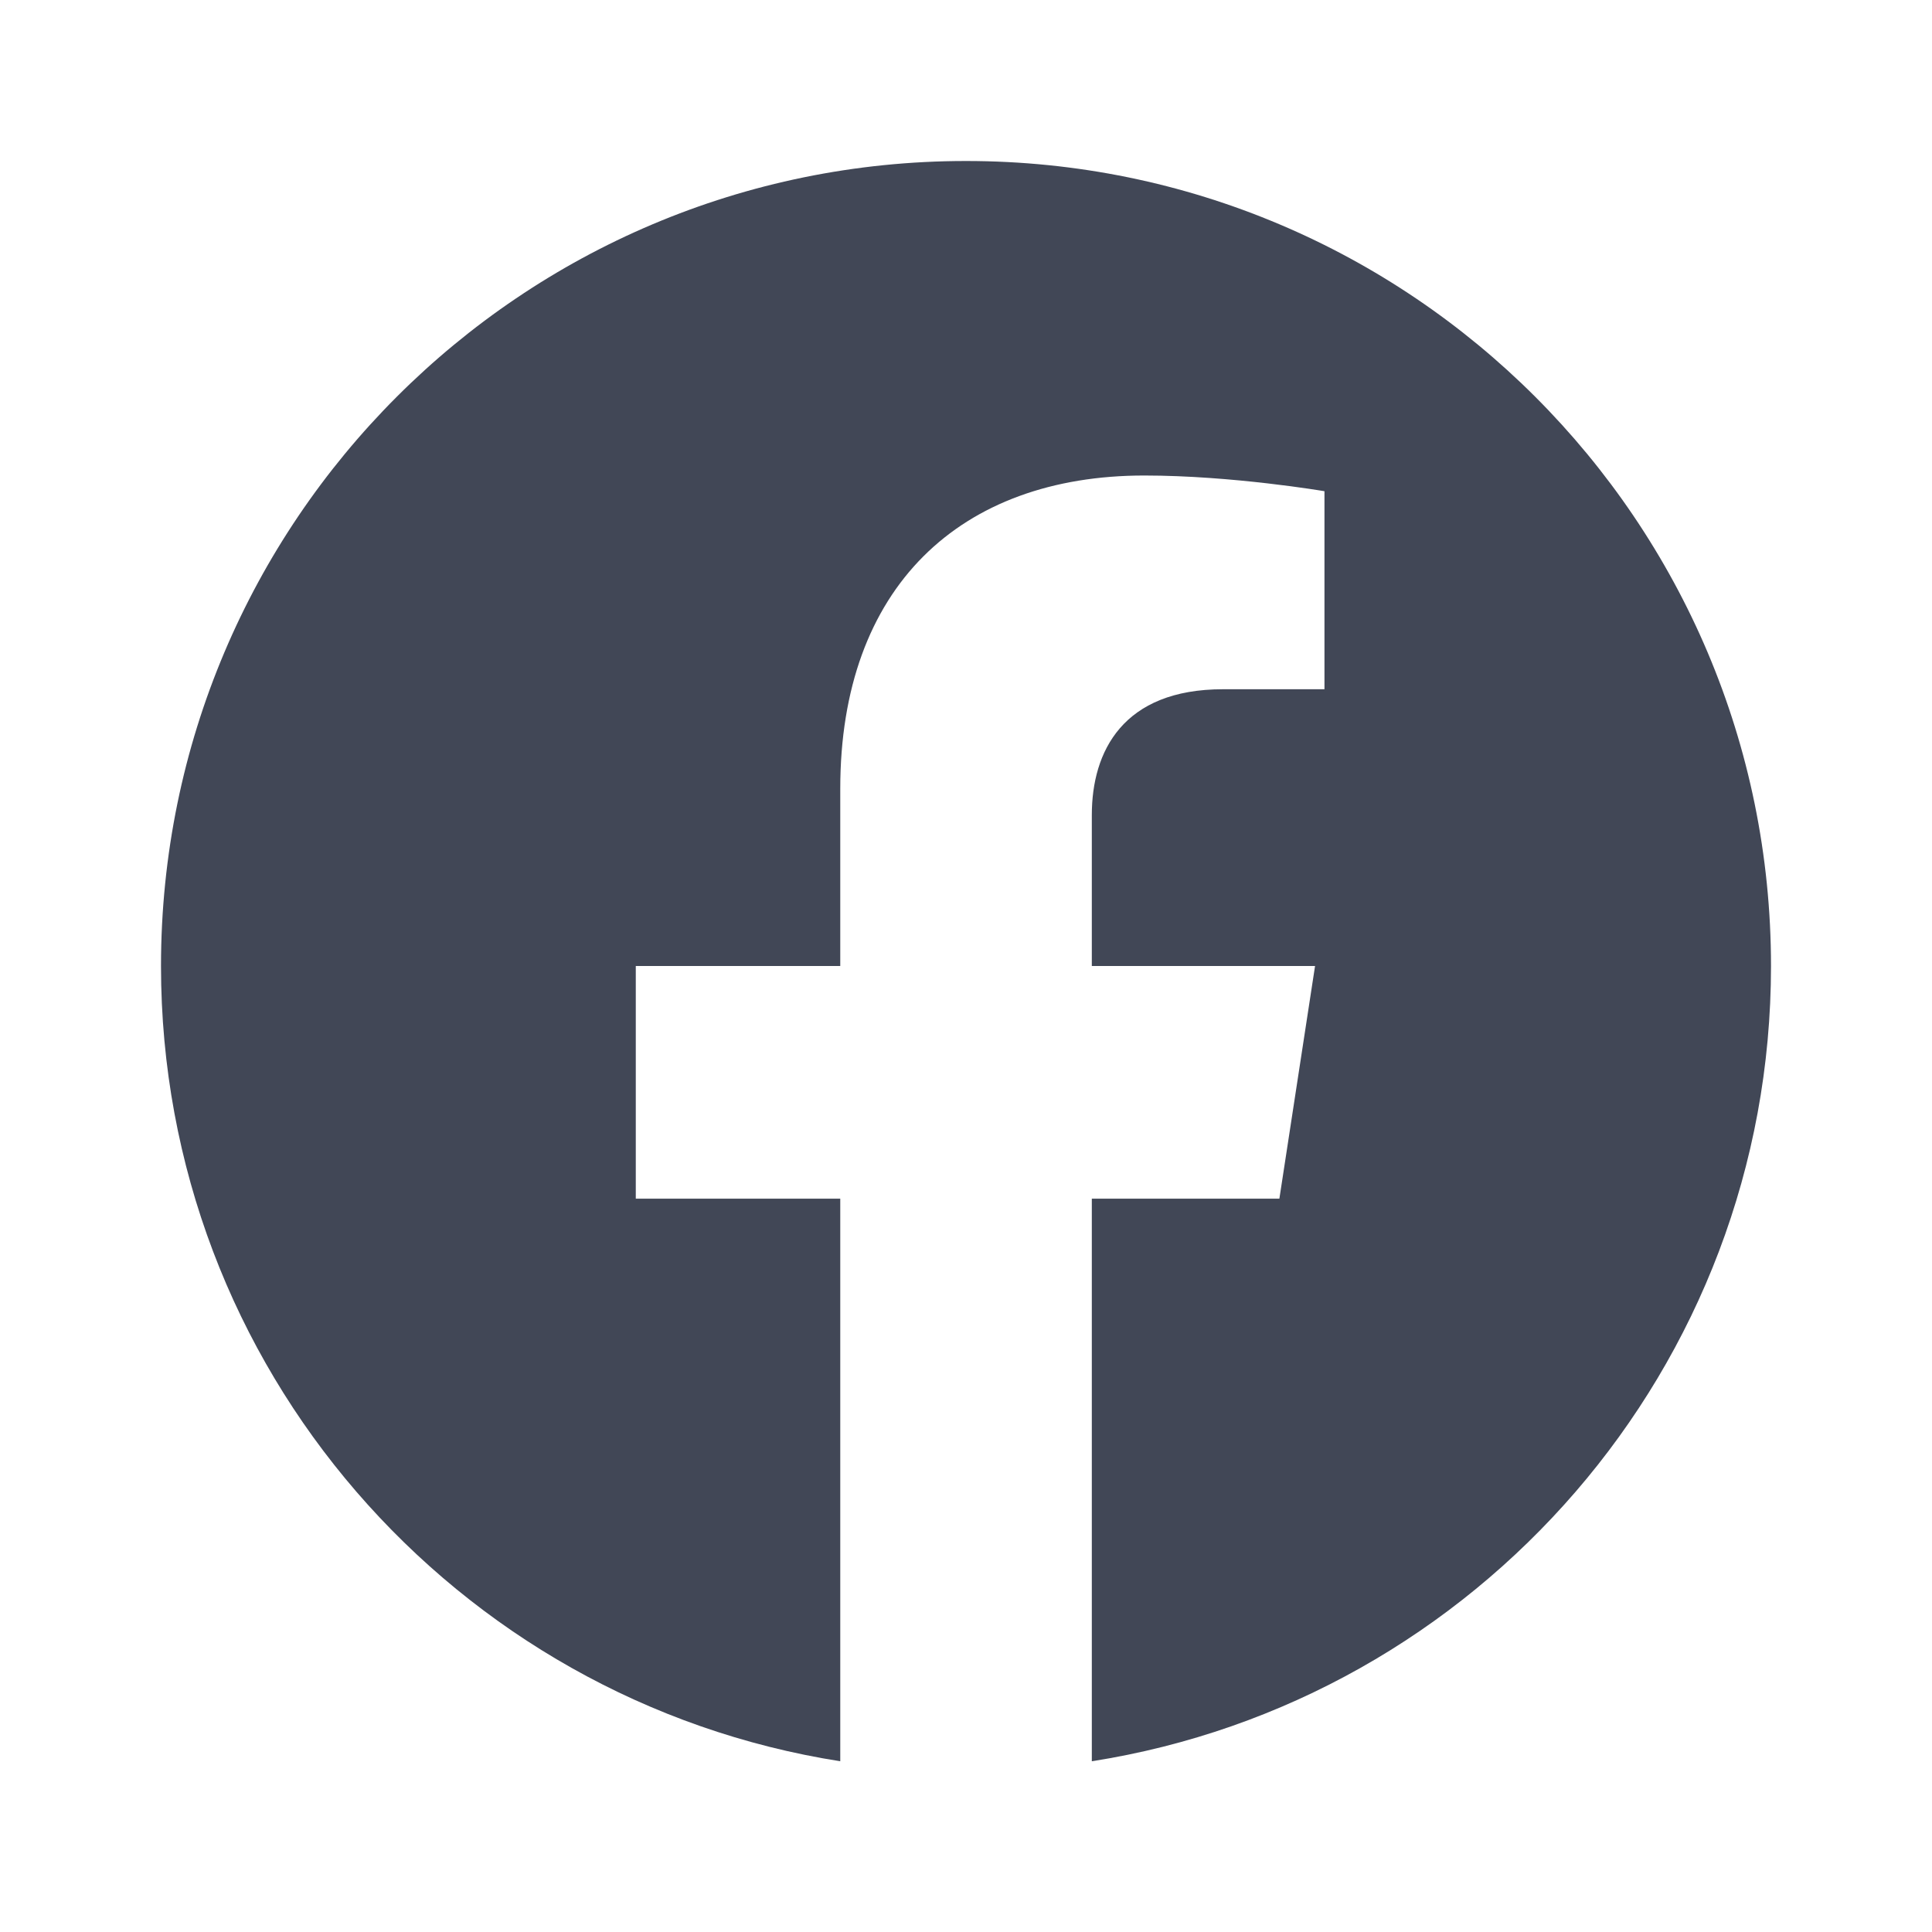
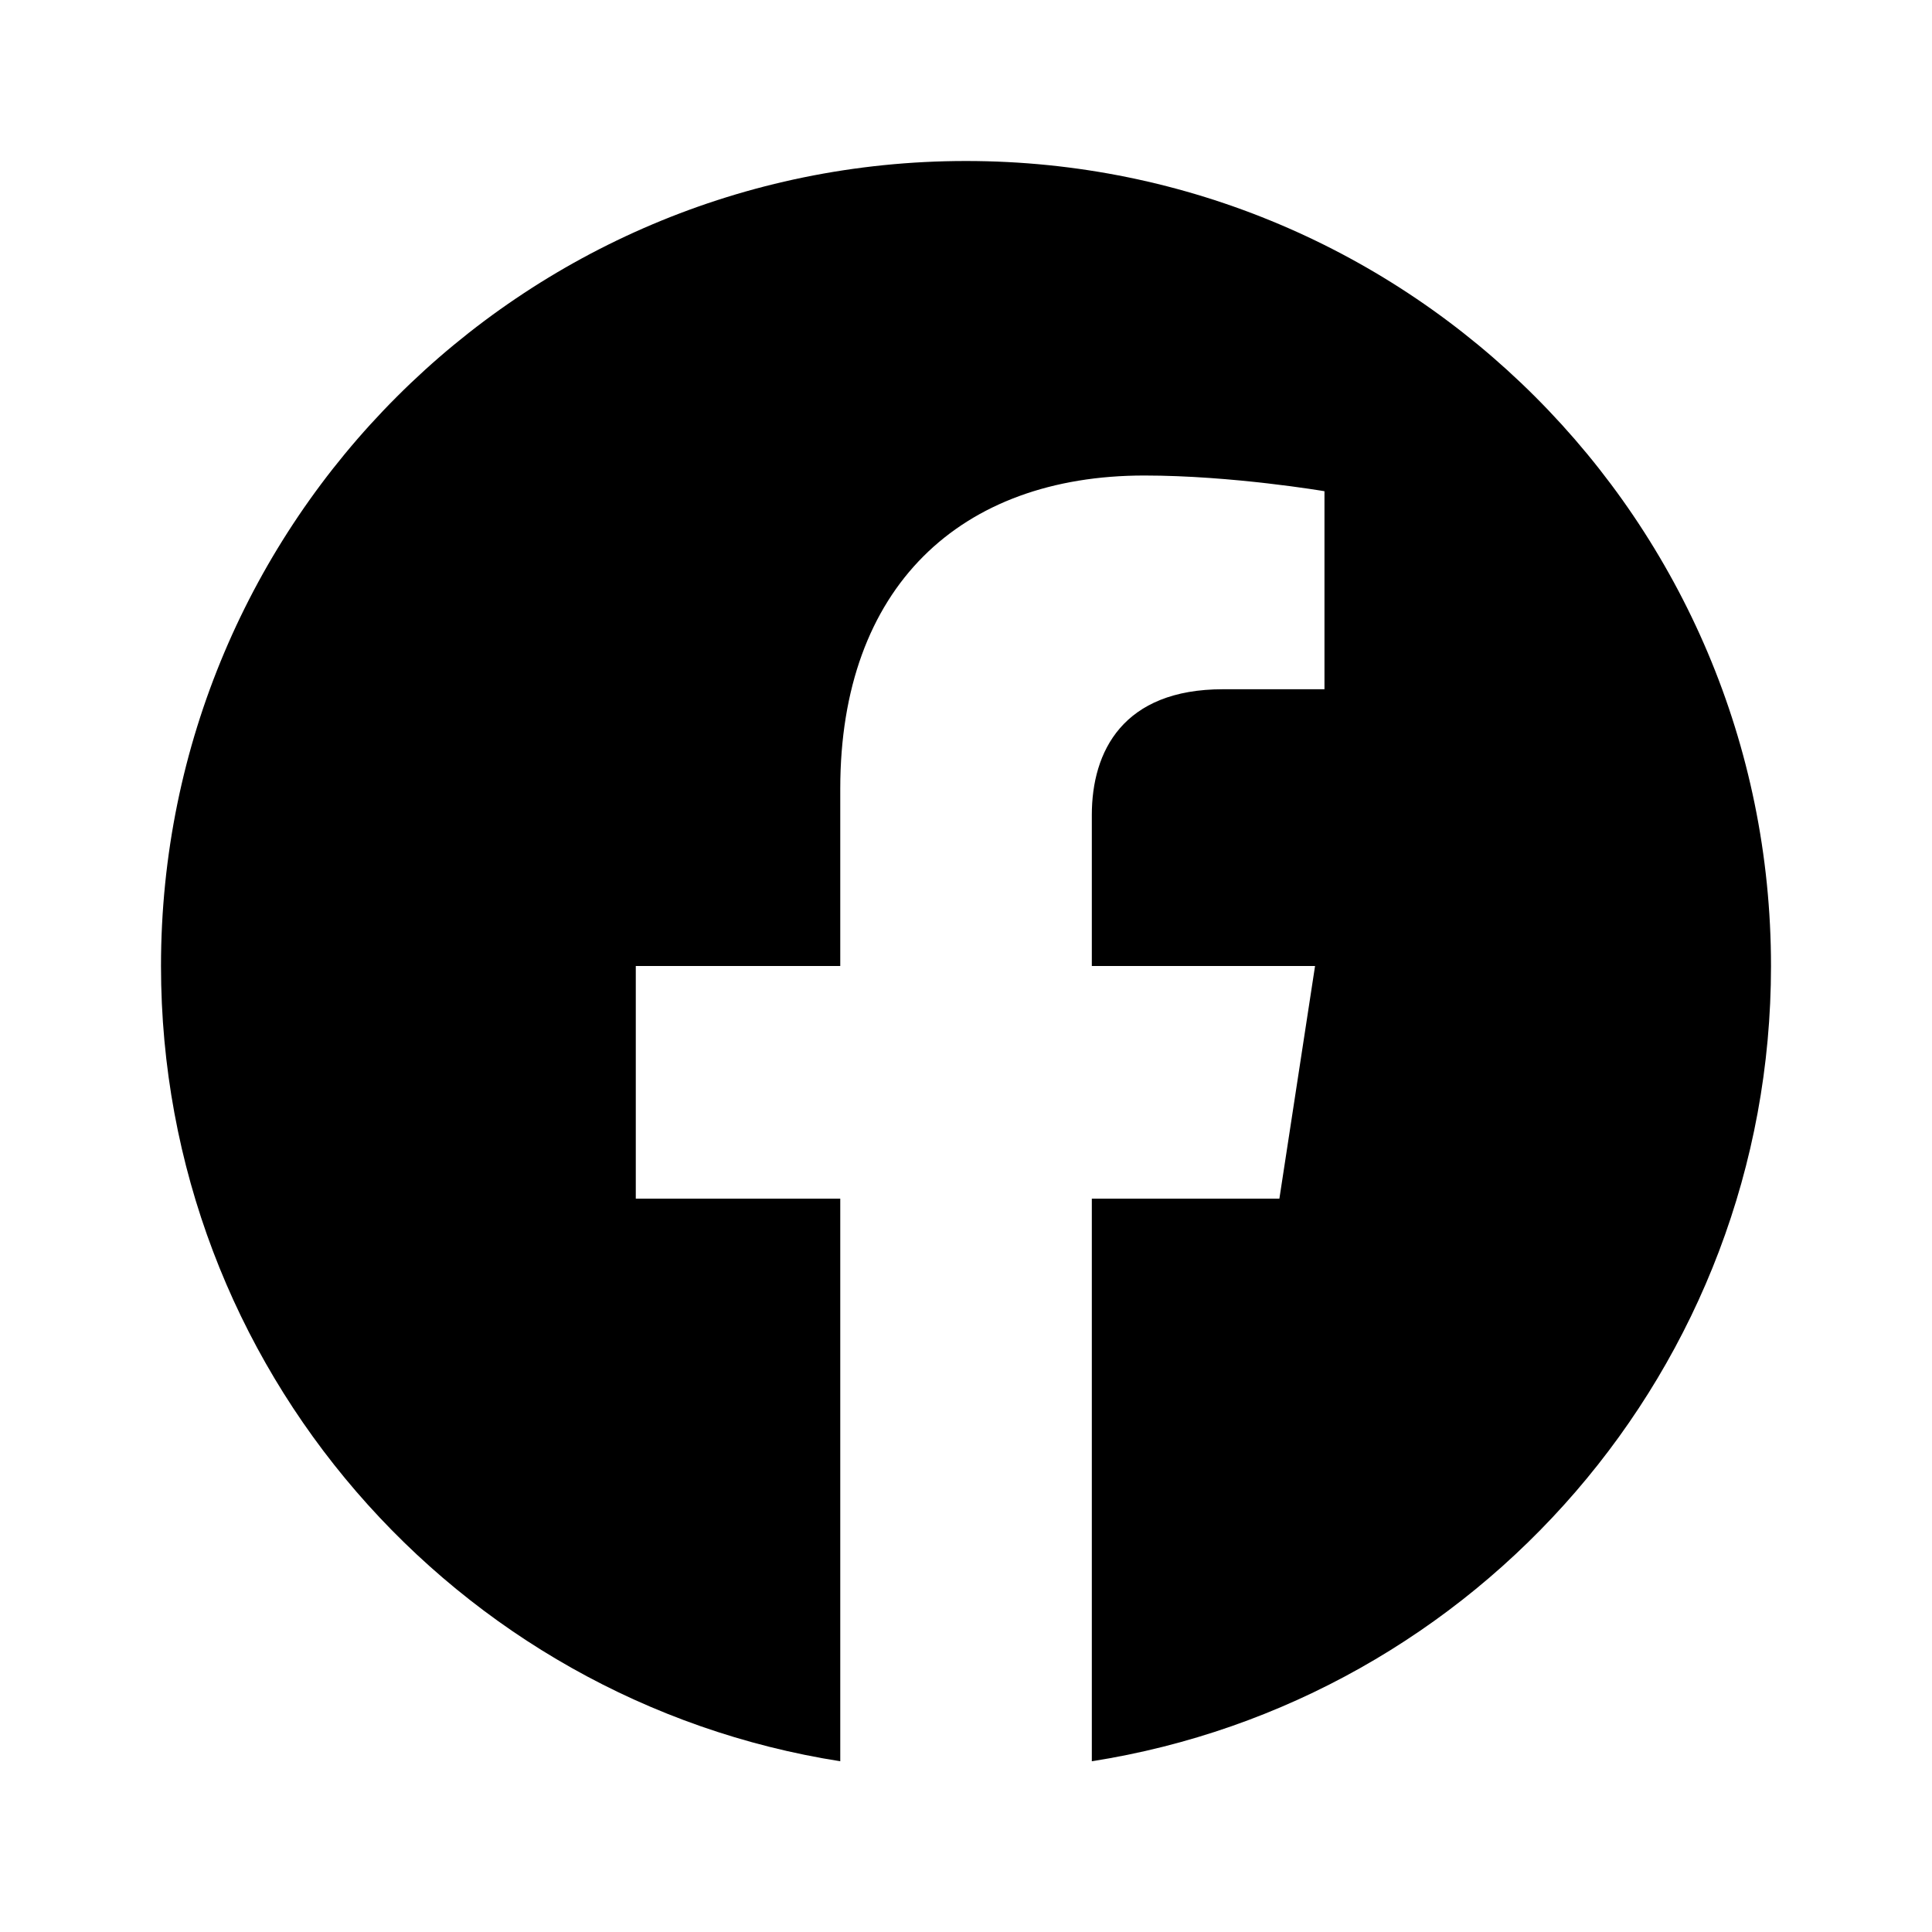
- <svg xmlns="http://www.w3.org/2000/svg" viewBox="0 0 24 24" width="1.33em" height="1.33em" fill="#414756">
+ <svg xmlns="http://www.w3.org/2000/svg" viewBox="0 0 24 24" width="1.33em" height="1.33em" fill="currentColor">
  <path fill="none" d="M0 0h24v24H0z" />
  <path d="M12 2C6.477 2 2 6.477 2 12c0 4.991 3.657 9.128 8.438 9.879V14.89h-2.54V12h2.54V9.797c0-2.506 1.492-3.89 3.777-3.89 1.094 0 2.238.195 2.238.195v2.46h-1.26c-1.243 0-1.63.771-1.63 1.562V12h2.773l-.443 2.89h-2.33v6.989C18.343 21.129 22 16.99 22 12c0-5.523-4.477-10-10-10z" />
</svg>
